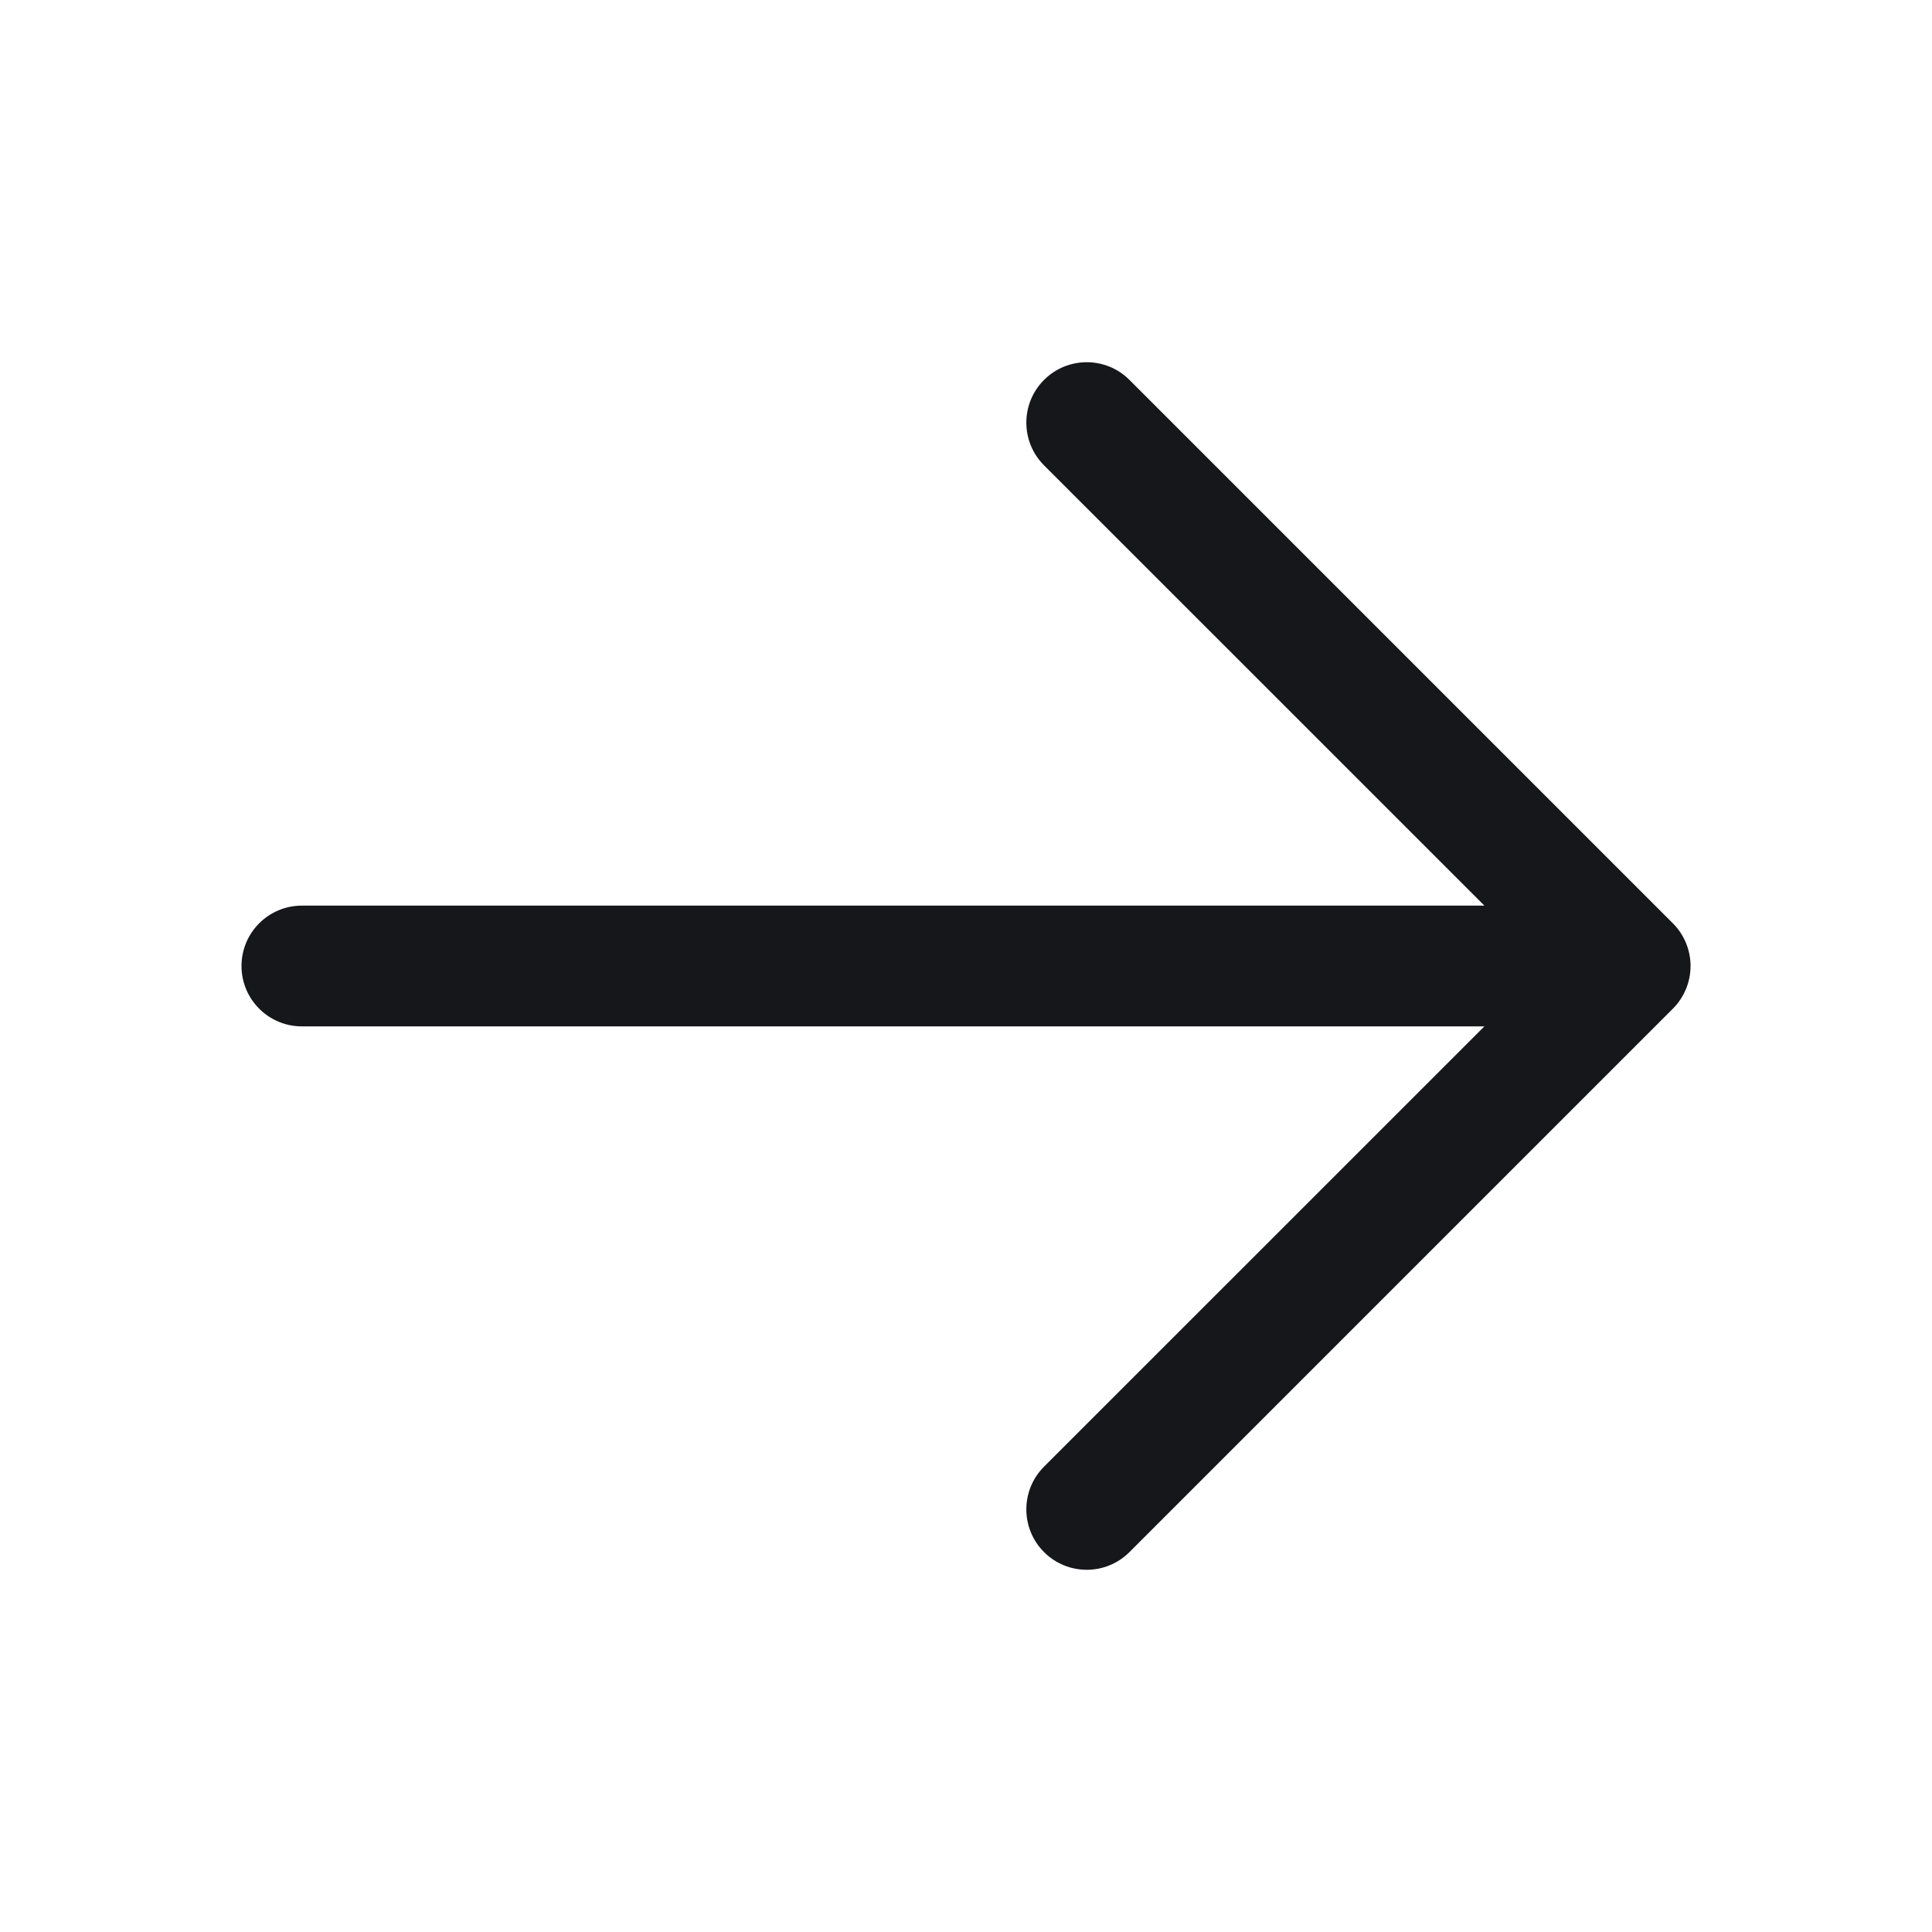
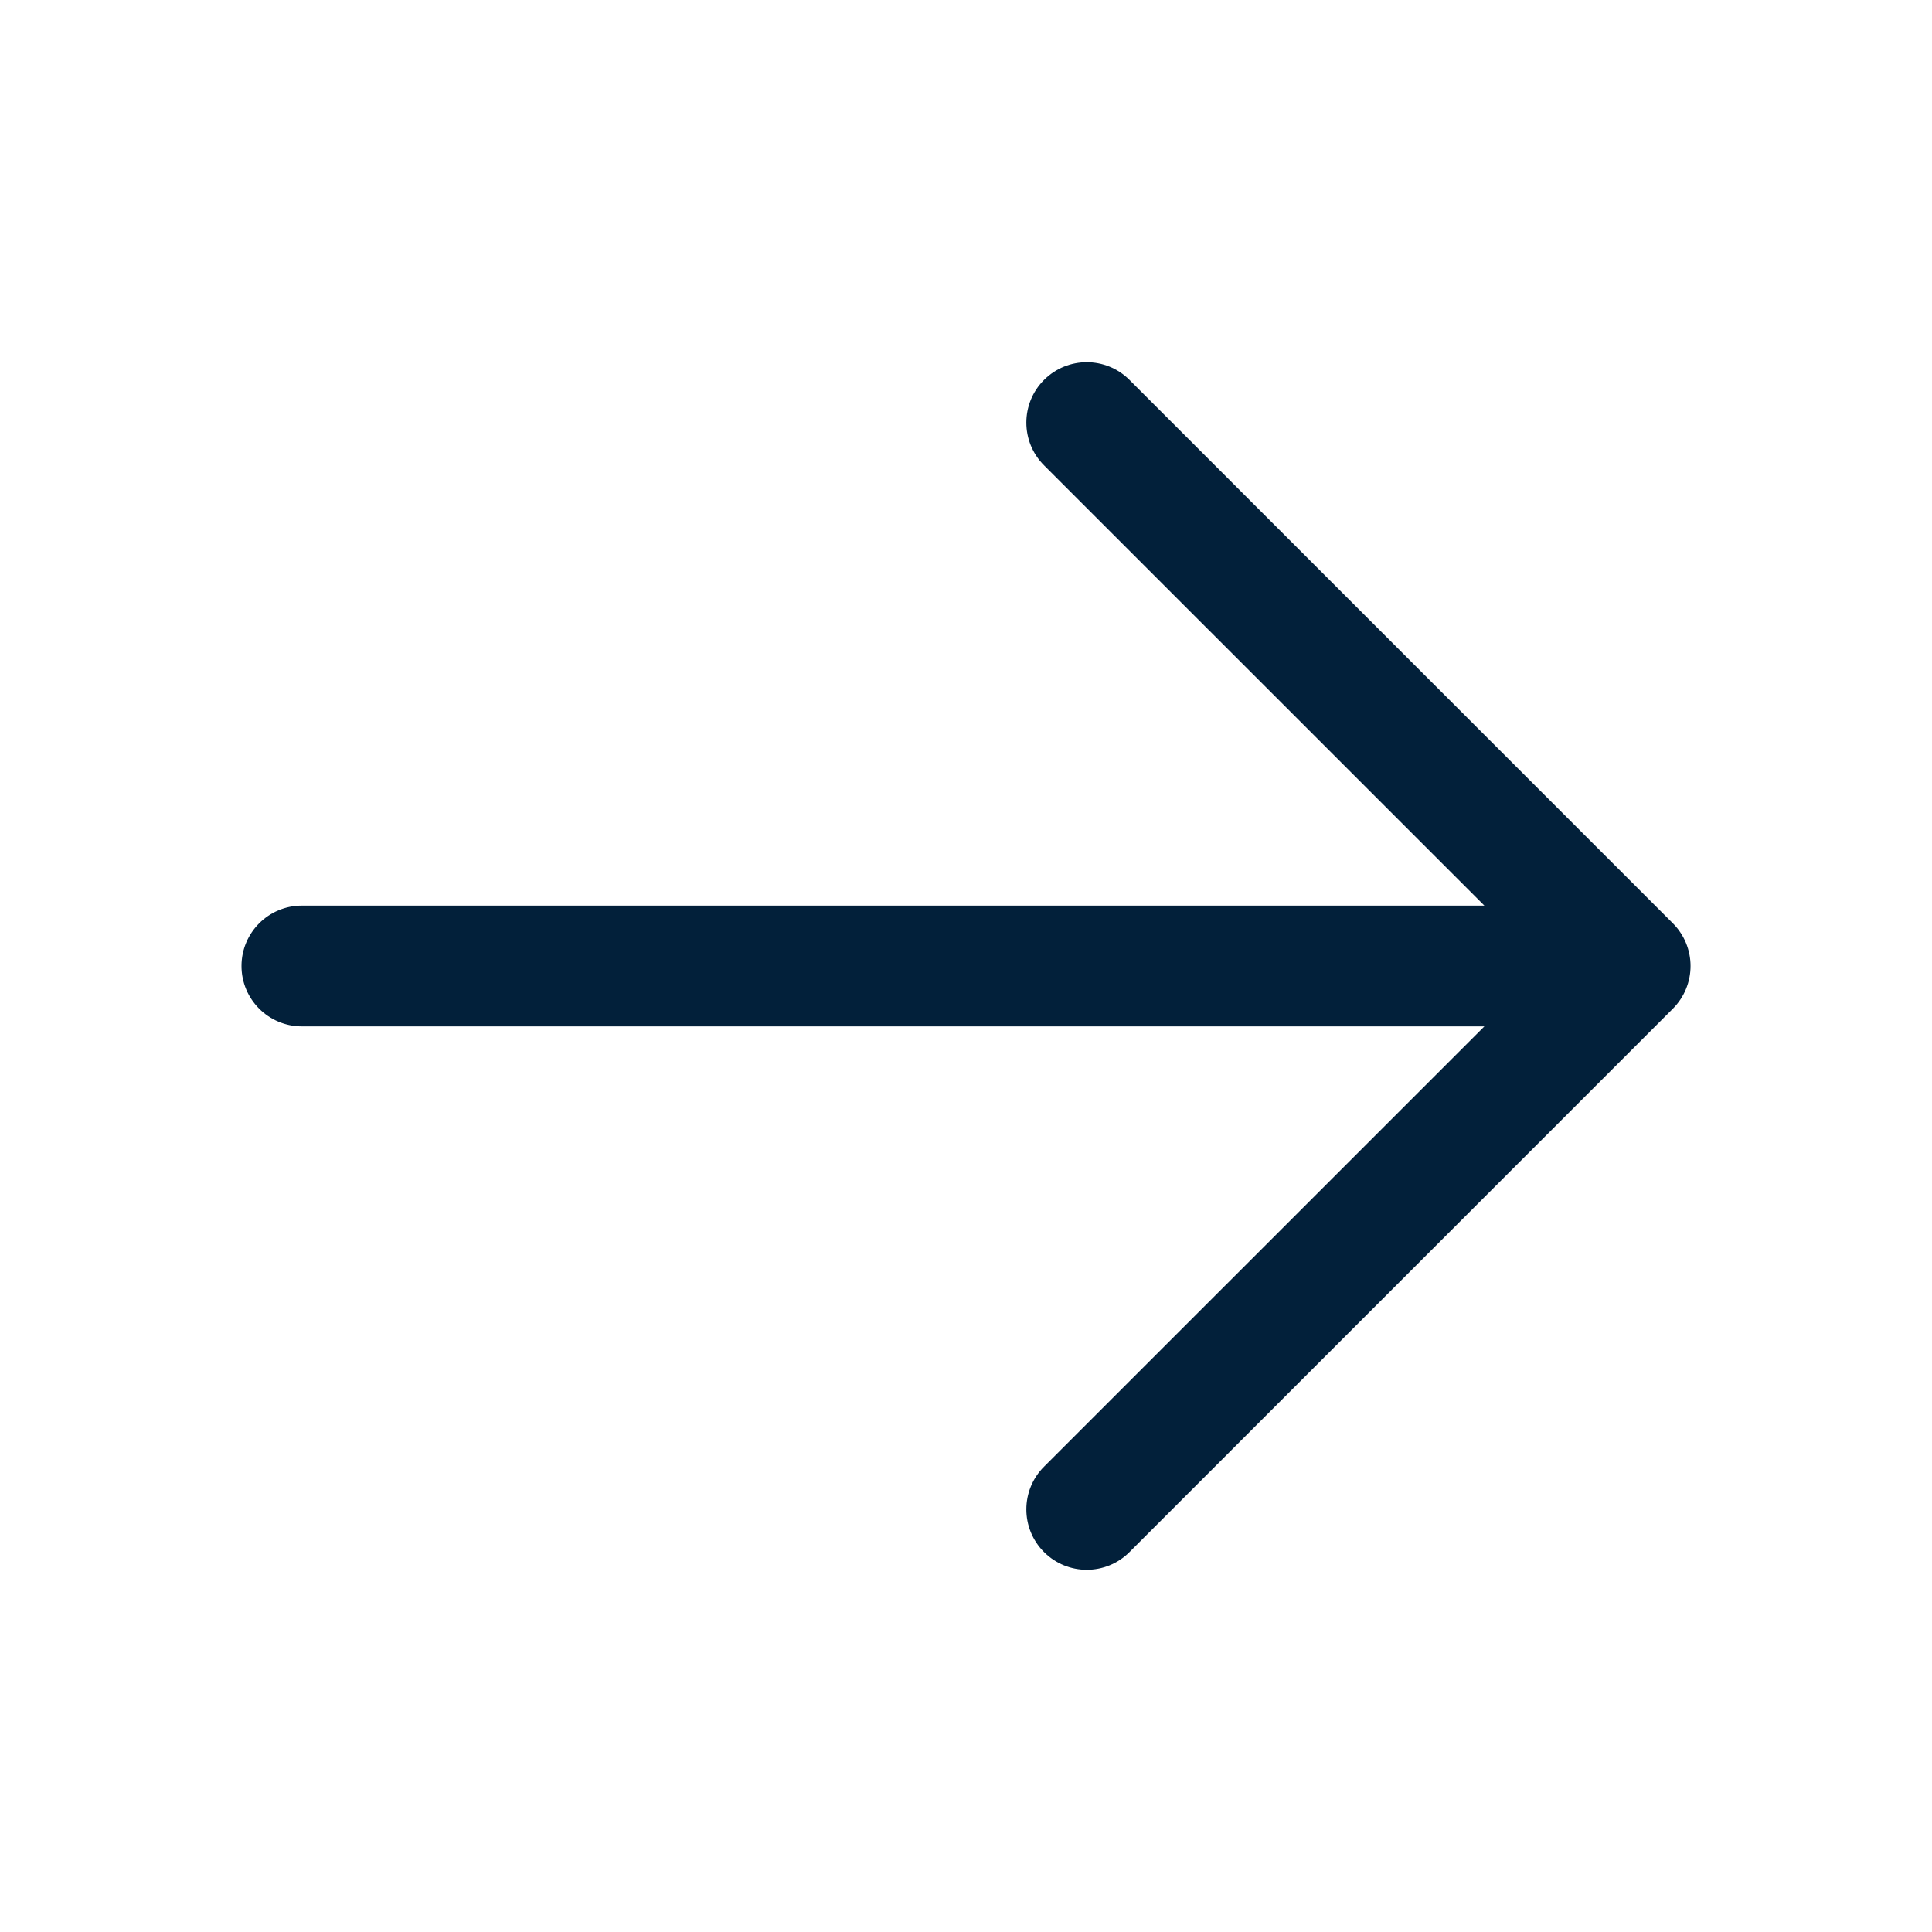
- <svg xmlns="http://www.w3.org/2000/svg" viewBox="0 0 256 256" width="24" height="24" fill="#16171B">
+ <svg xmlns="http://www.w3.org/2000/svg" viewBox="0 0 256 256" width="24" height="24" fill="#02203A">
  <path d="M221.66,133.66l-72,72a8,8,0,0,1-11.32-11.32L196.69,136H40a8,8,0,0,1,0-16H196.69L138.34,61.66a8,8,0,0,1,11.32-11.32l72,72A8,8,0,0,1,221.66,133.66Z" />
</svg>
